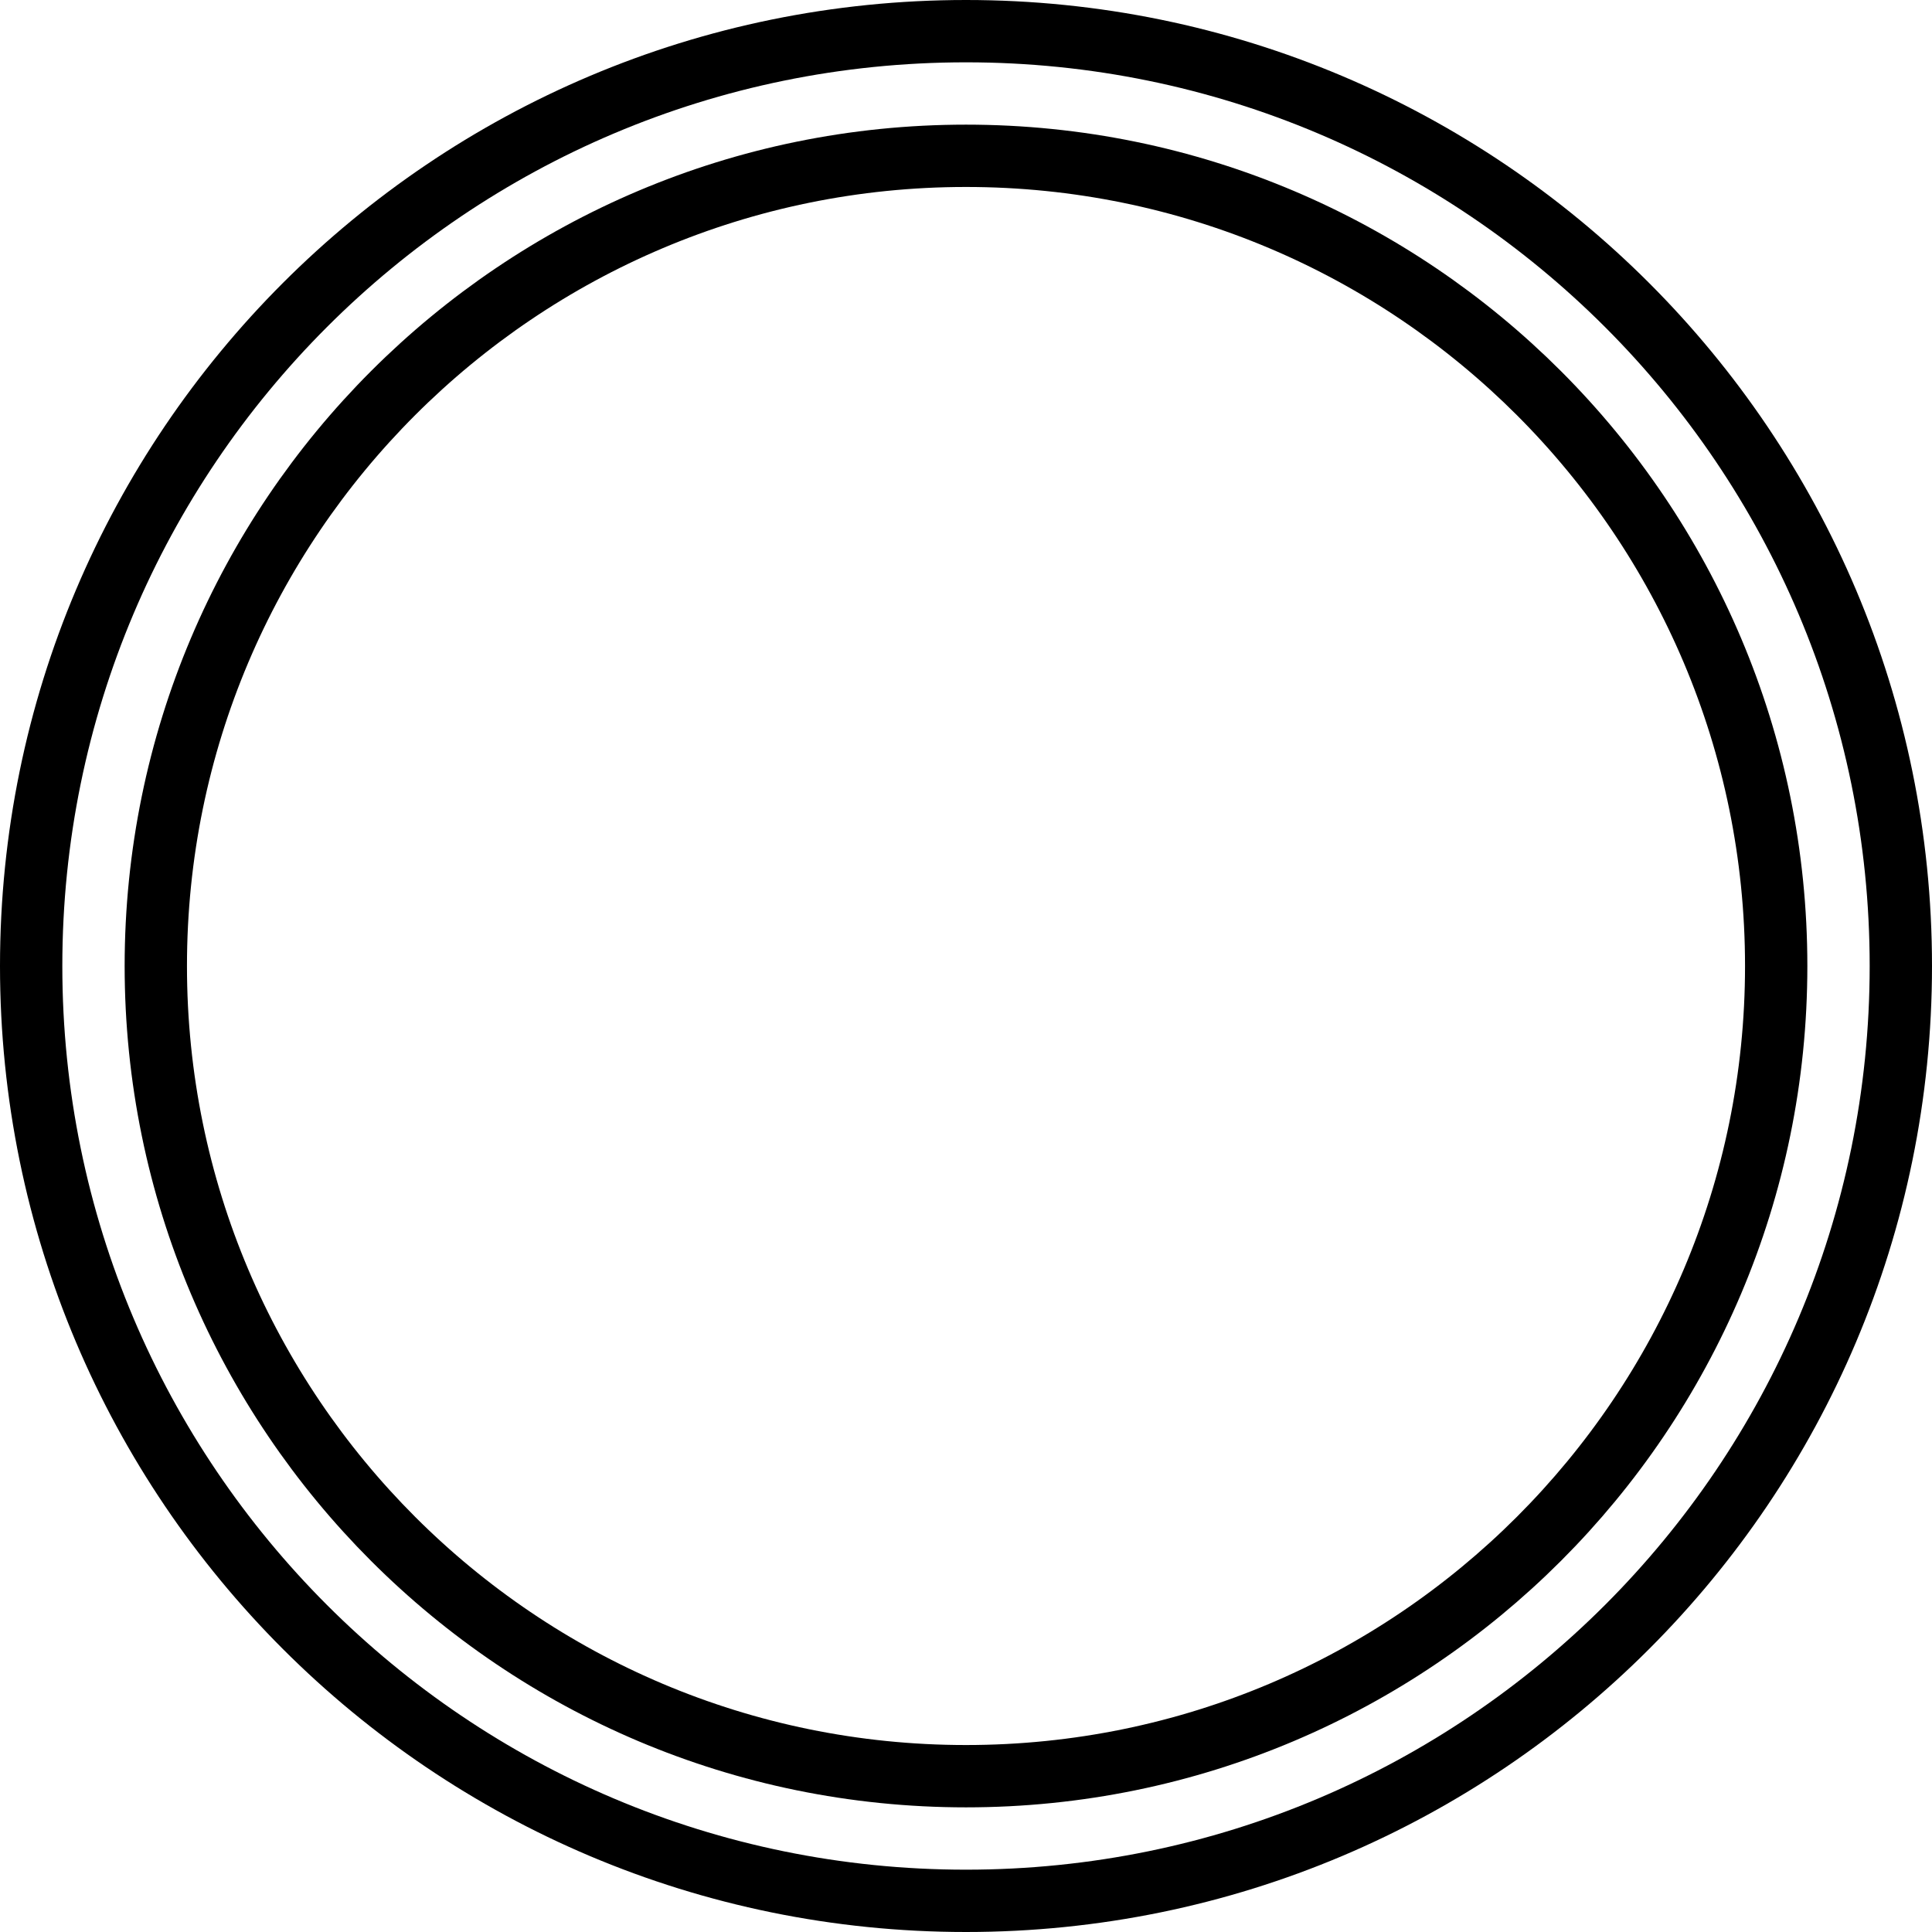
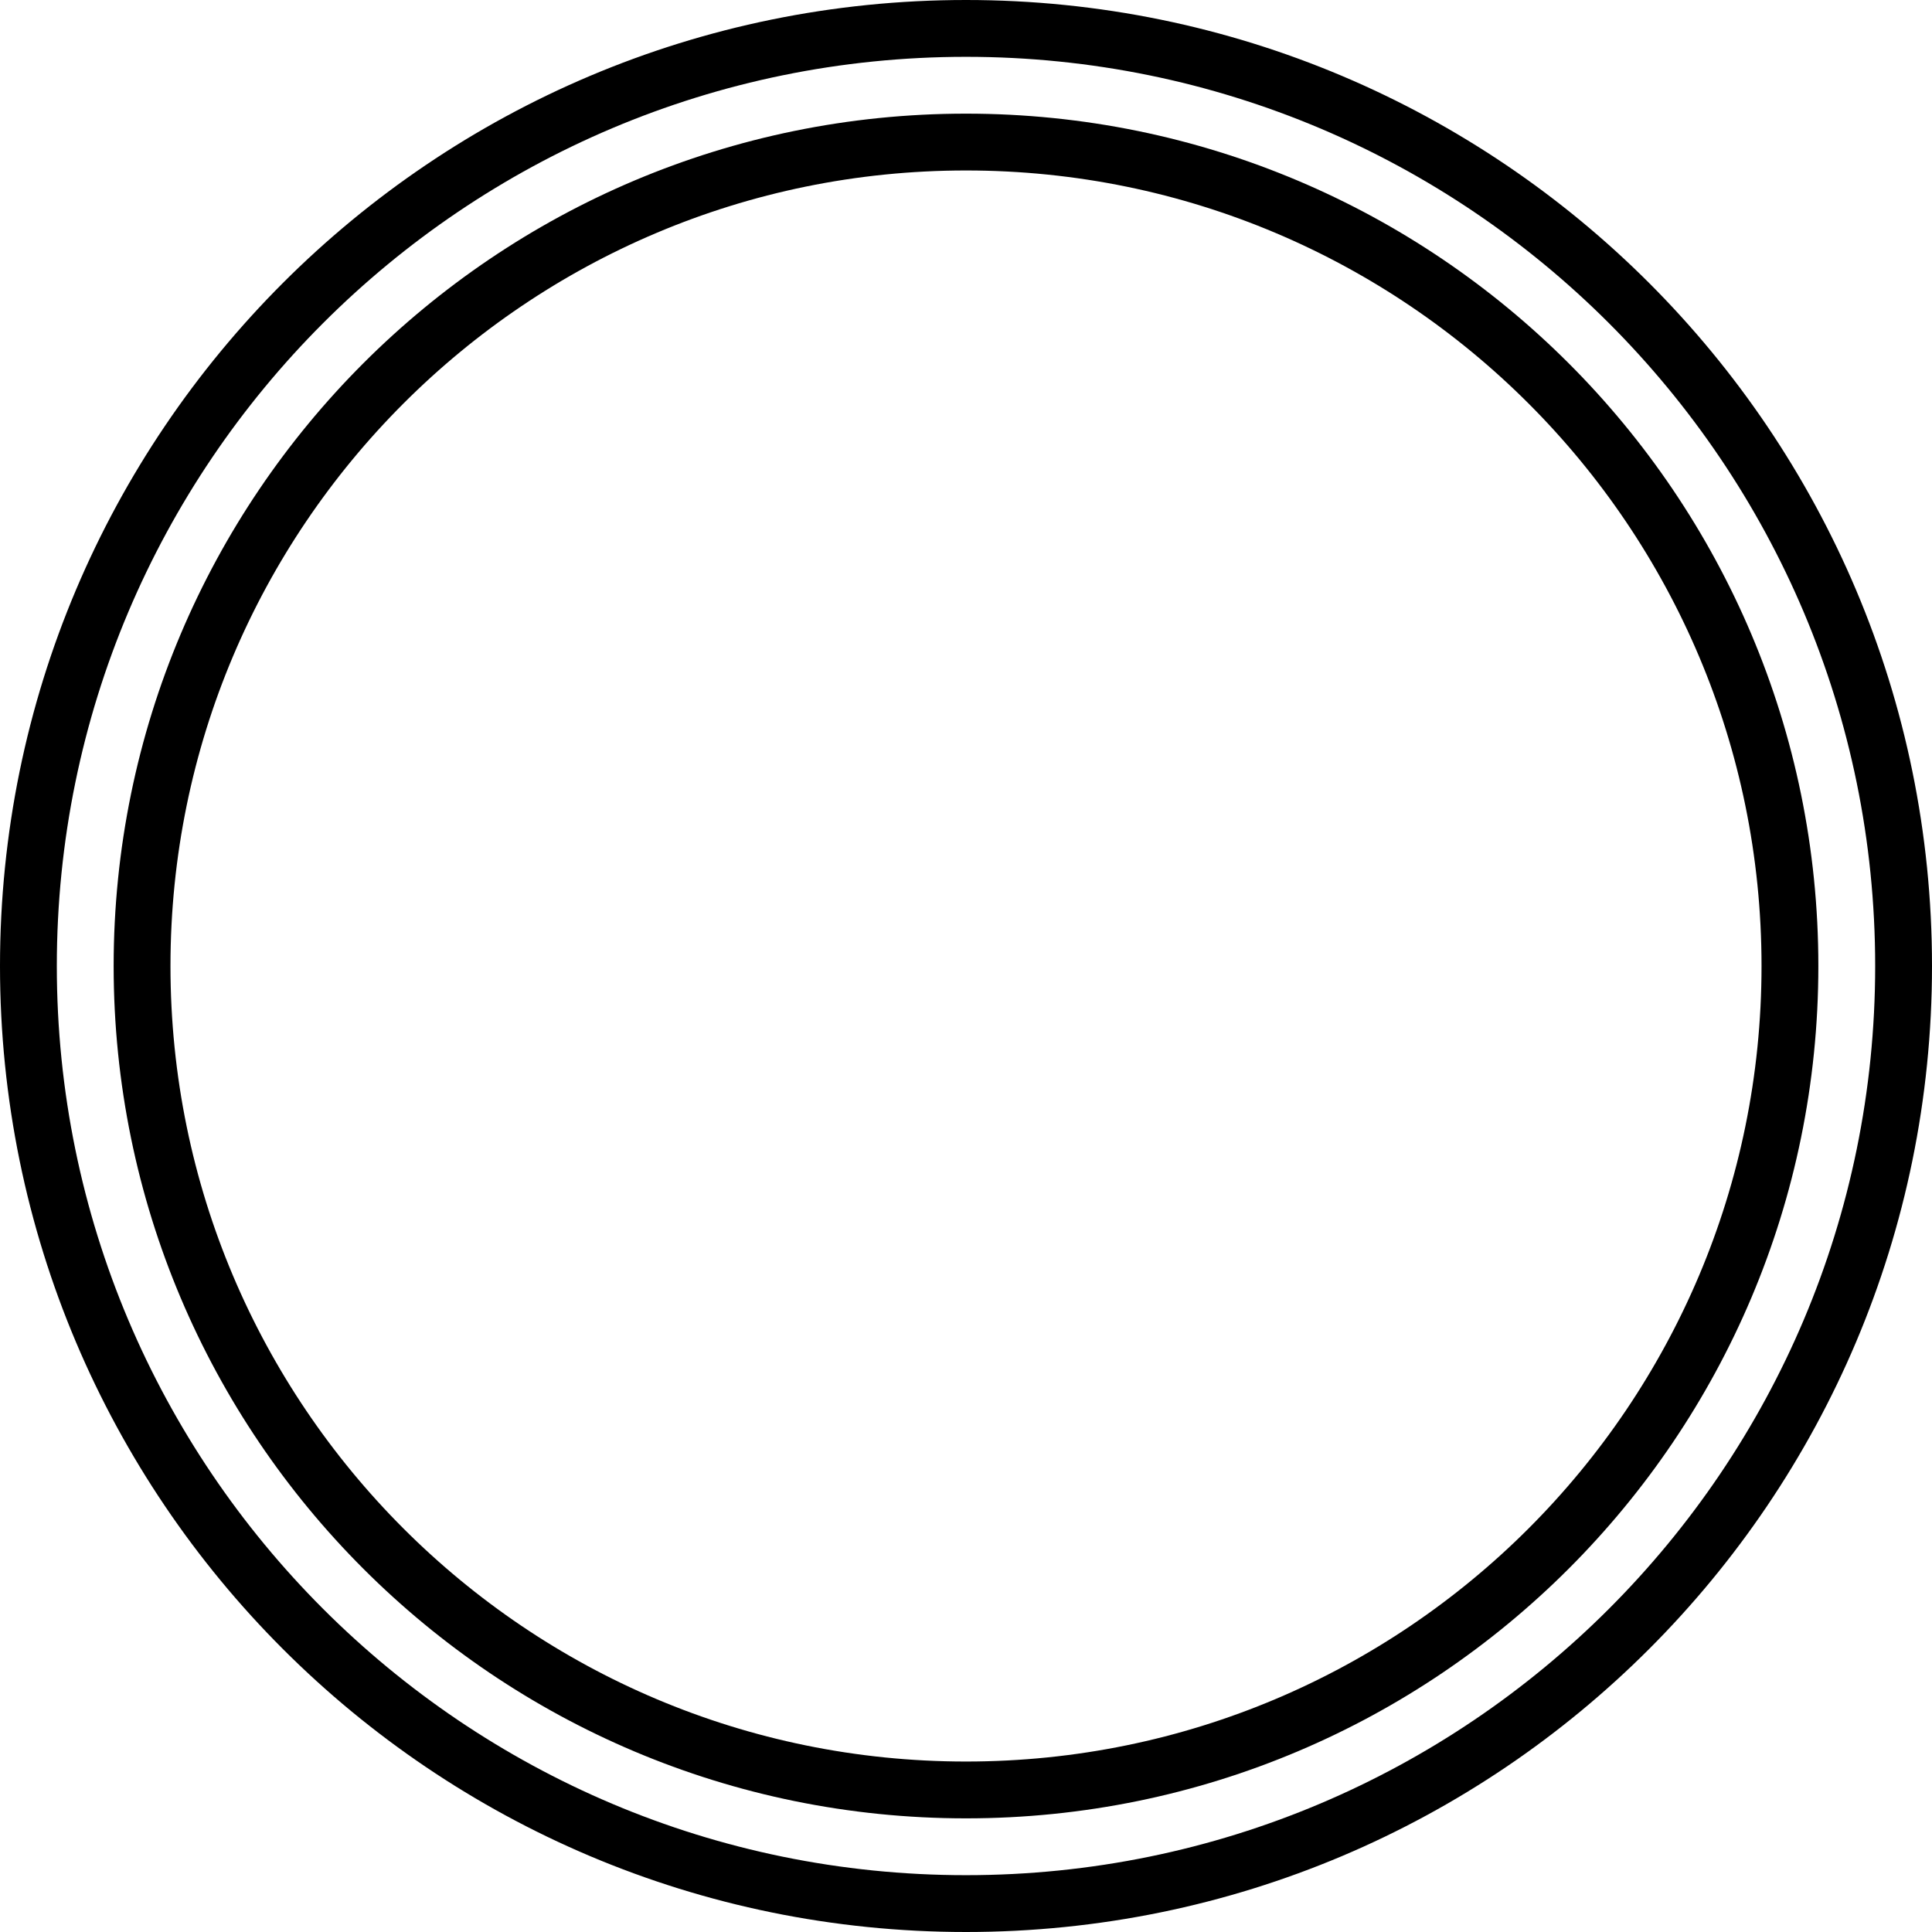
- <svg xmlns="http://www.w3.org/2000/svg" version="1.1" width="62" height="62">
-   <circle stroke="rgb(0, 0, 0)" stroke-width="2" fill="none" cx="31" cy="31" r="30" />
-   <circle stroke="rgb(0, 0, 0)" stroke-width="2" fill="none" cx="31" cy="31" r="26" />
+ <svg xmlns="http://www.w3.org/2000/svg" version="1.1" width="68" height="68">
+   <circle stroke="rgb(0, 0, 0)" stroke-width="2" fill="none" cx="34" cy="34" r="33" />
+   <circle stroke="rgb(0, 0, 0)" stroke-width="2" fill="none" cx="34" cy="34" r="29" />
</svg>
